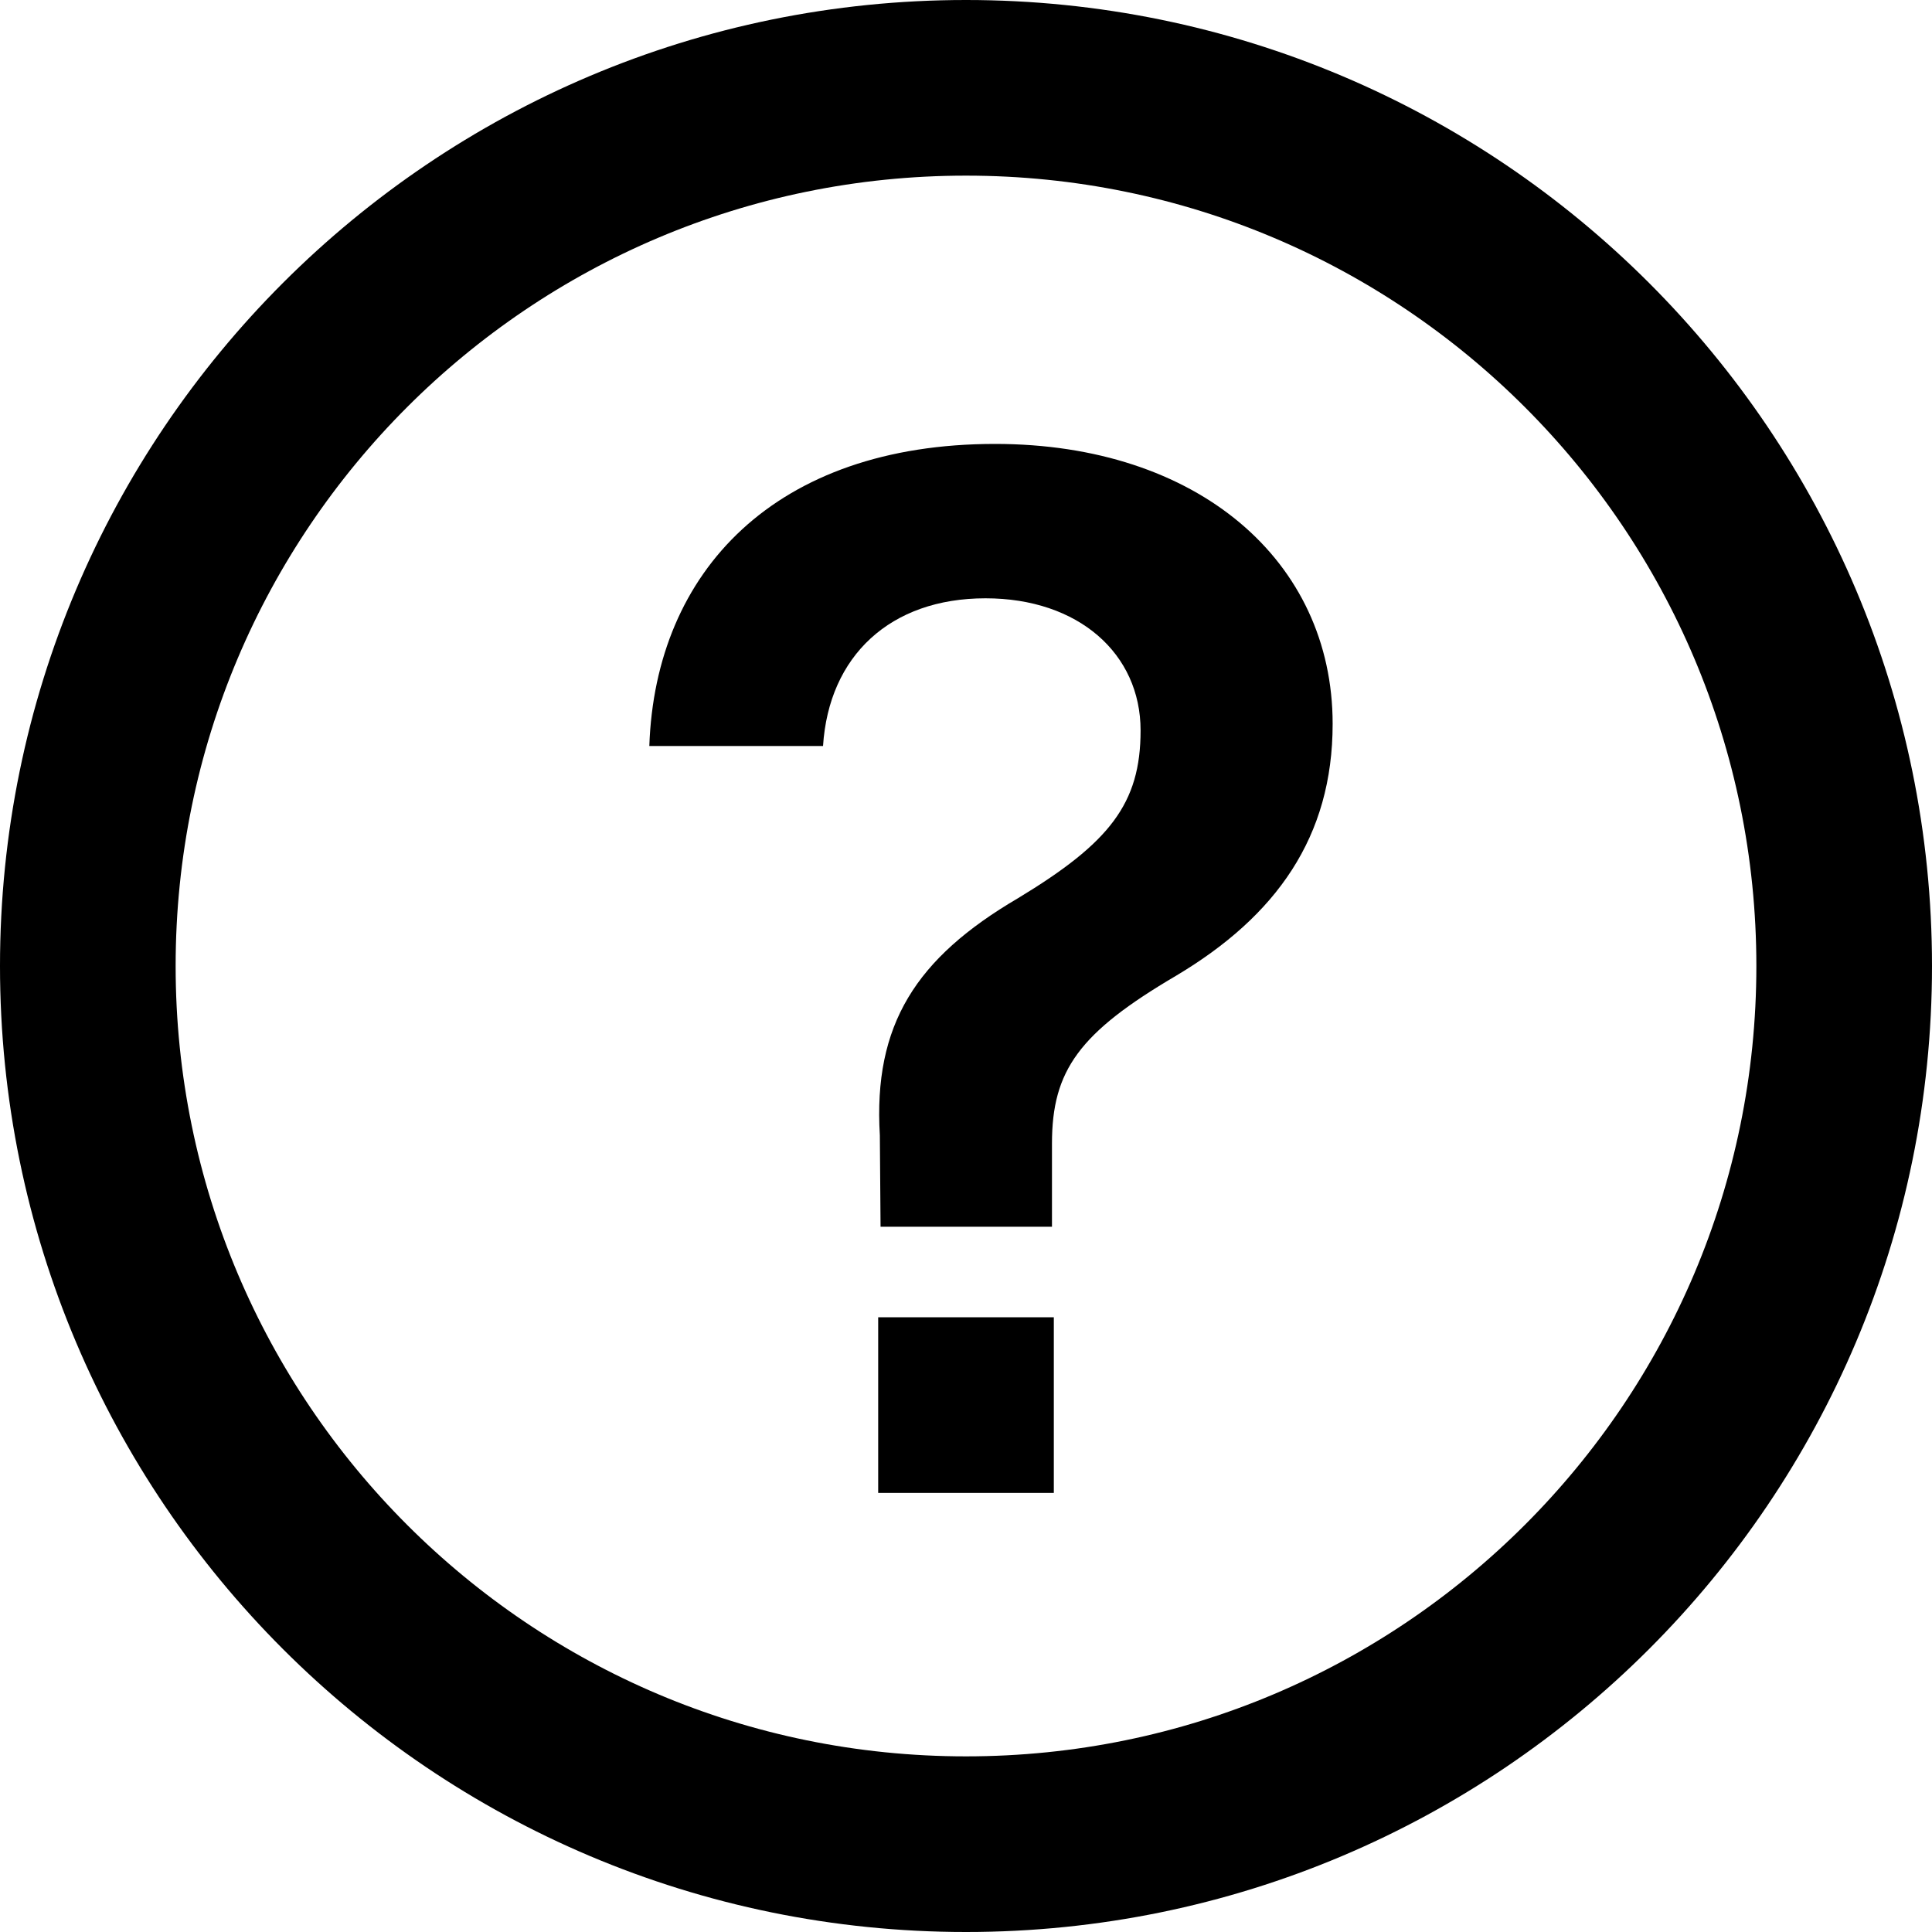
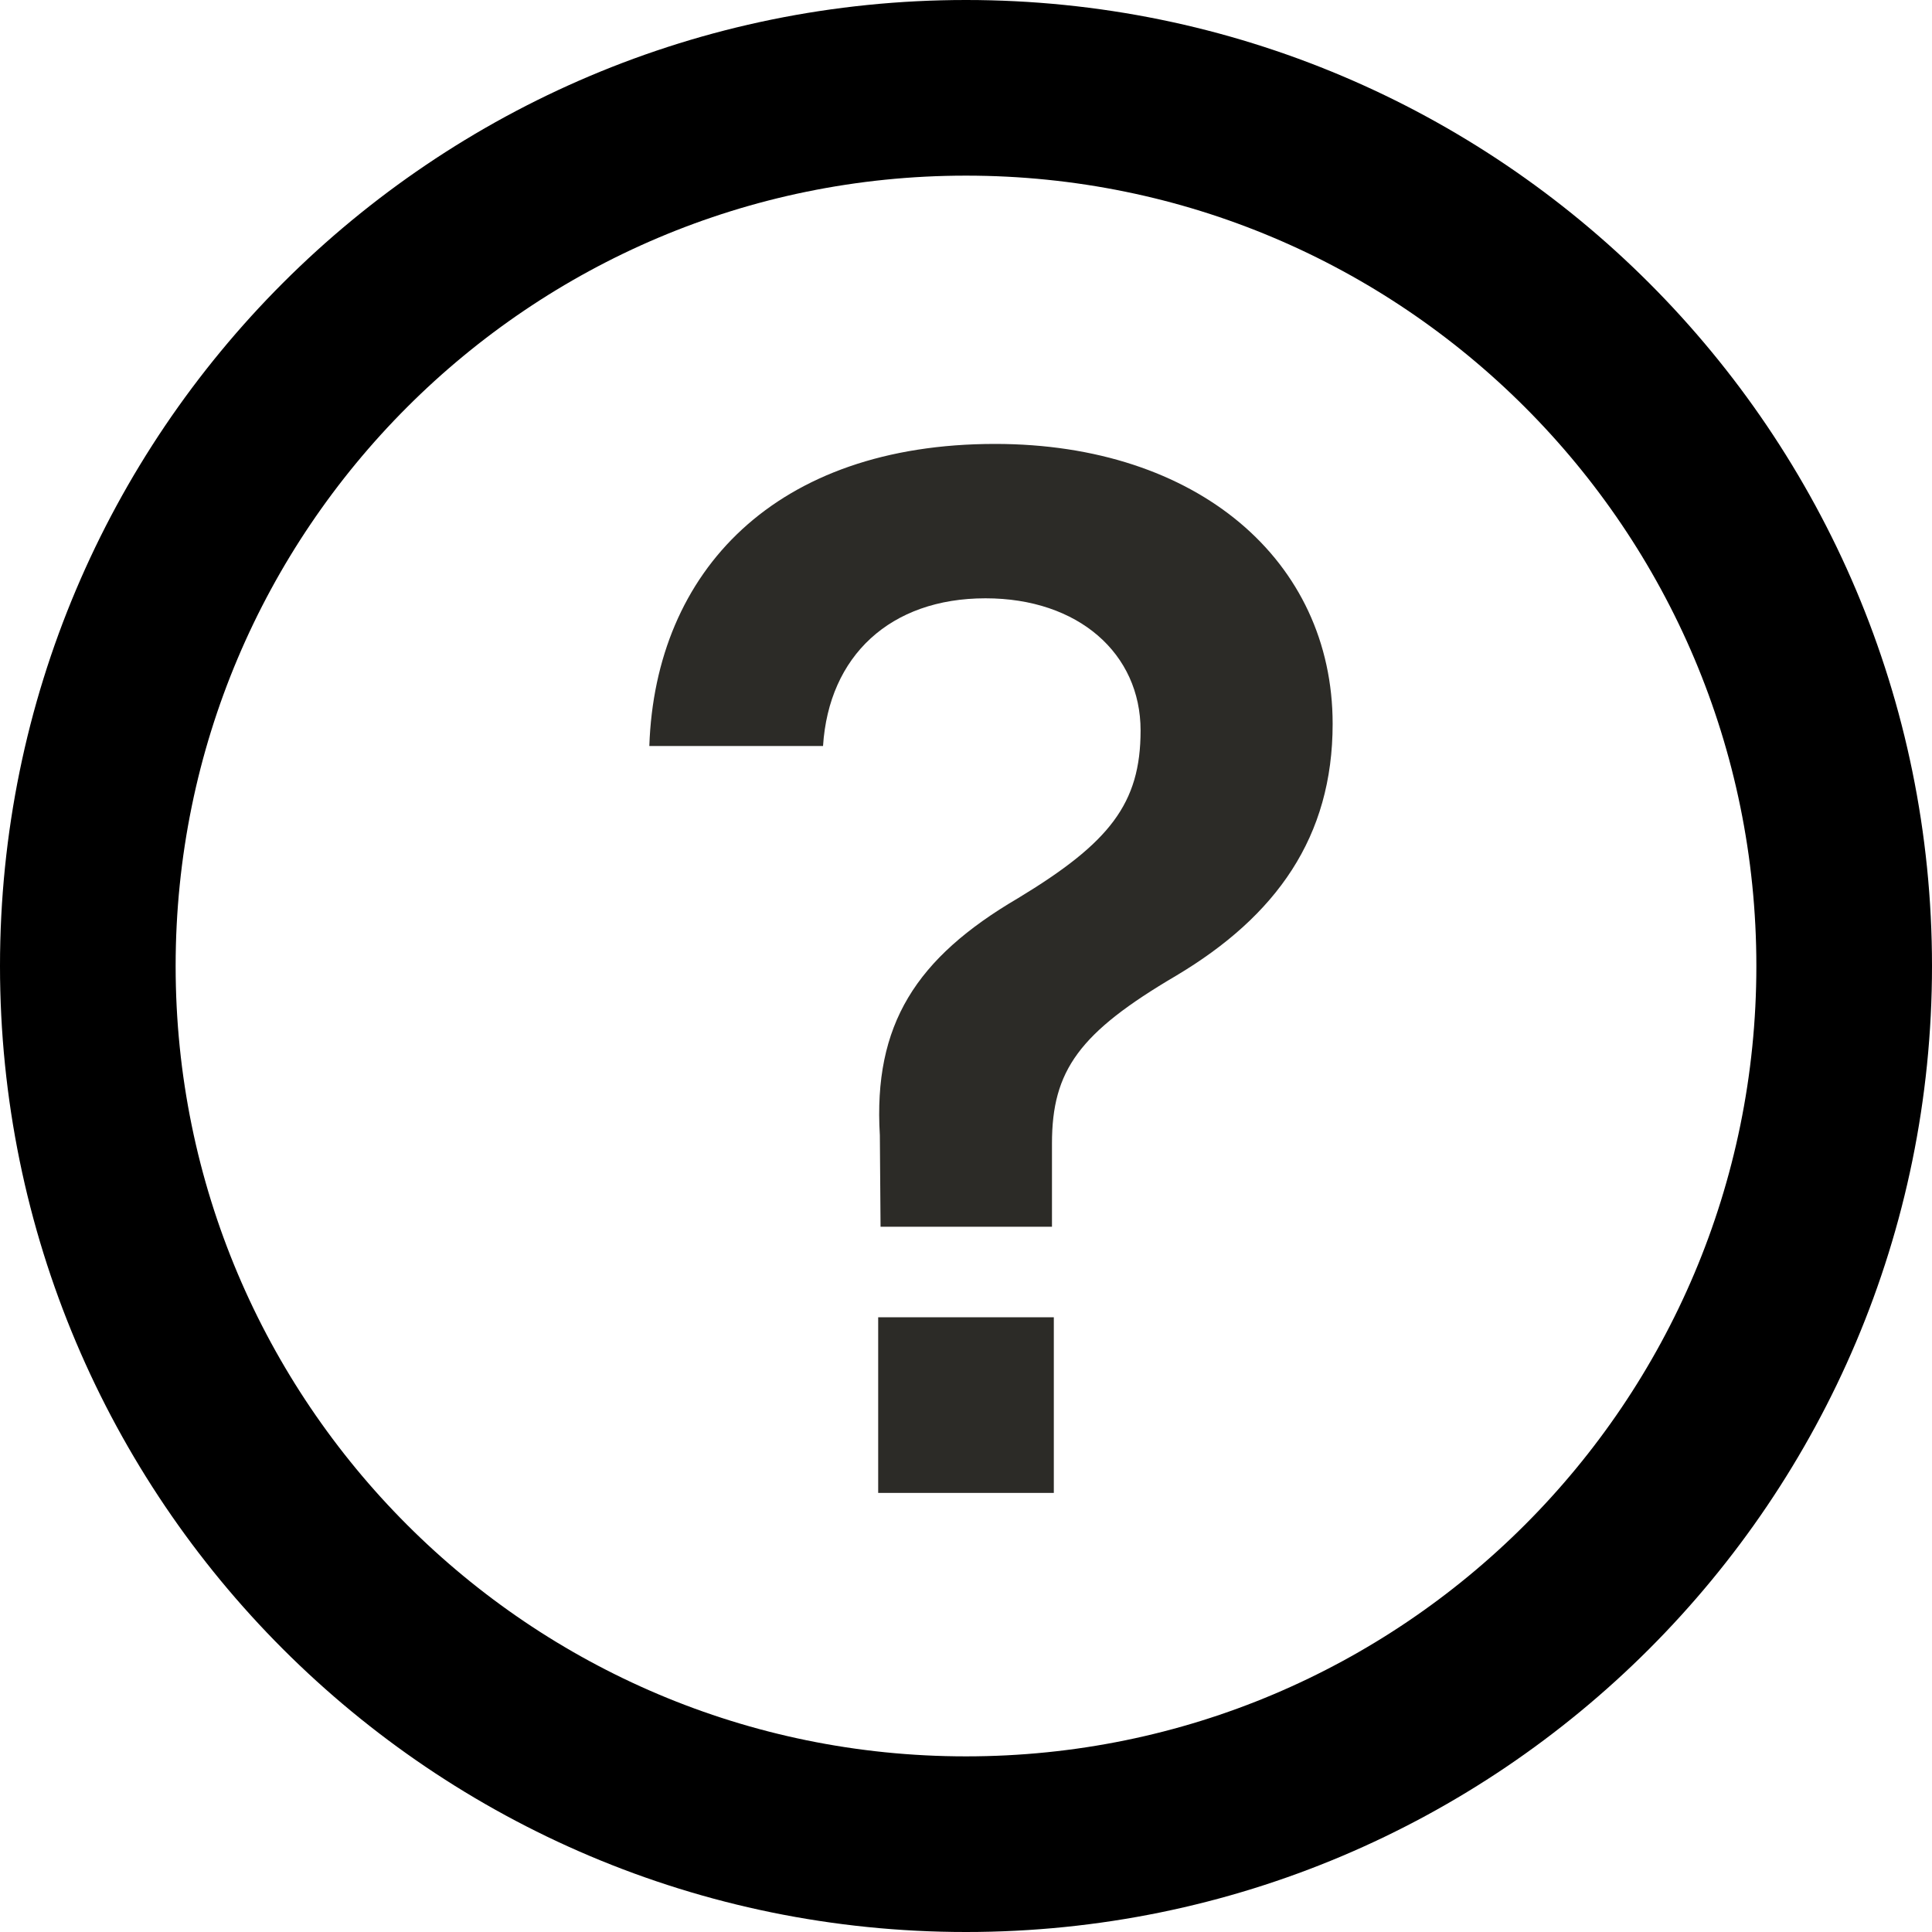
<svg xmlns="http://www.w3.org/2000/svg" width="22" height="22" viewBox="0 0 22 22">
  <g fill="none" fill-rule="evenodd">
    <circle cx="11" cy="11" r="10" fill-rule="nonzero" stroke="#000" stroke-width="2" />
-     <path fill="#000" d="M7.394 8.495c.068-1.994 1.439-3.44 3.937-3.44 2.305 0 3.844 1.329 3.844 3.188 0 1.287-.64 2.187-1.783 2.868-1.102.648-1.413 1.077-1.413 1.91v.948h-1.952l-.008-1.041c-.076-1.262.412-2.019 1.573-2.7 1.043-.631 1.396-1.077 1.396-1.91 0-.874-.706-1.505-1.766-1.505-1.085 0-1.784.656-1.85 1.682H7.393z" />
-     <path fill="#000" fill-rule="nonzero" d="M10 15h2v2h-2z" />
+     <path fill="#2c2b27" d="M7.394 8.495c.068-1.994 1.439-3.44 3.937-3.44 2.305 0 3.844 1.329 3.844 3.188 0 1.287-.64 2.187-1.783 2.868-1.102.648-1.413 1.077-1.413 1.91v.948h-1.952l-.008-1.041c-.076-1.262.412-2.019 1.573-2.7 1.043-.631 1.396-1.077 1.396-1.91 0-.874-.706-1.505-1.766-1.505-1.085 0-1.784.656-1.85 1.682H7.393z" />
+     <path fill="#2c2b27" fill-rule="nonzero" d="M10 15h2v2h-2z" />
  </g>
</svg>
